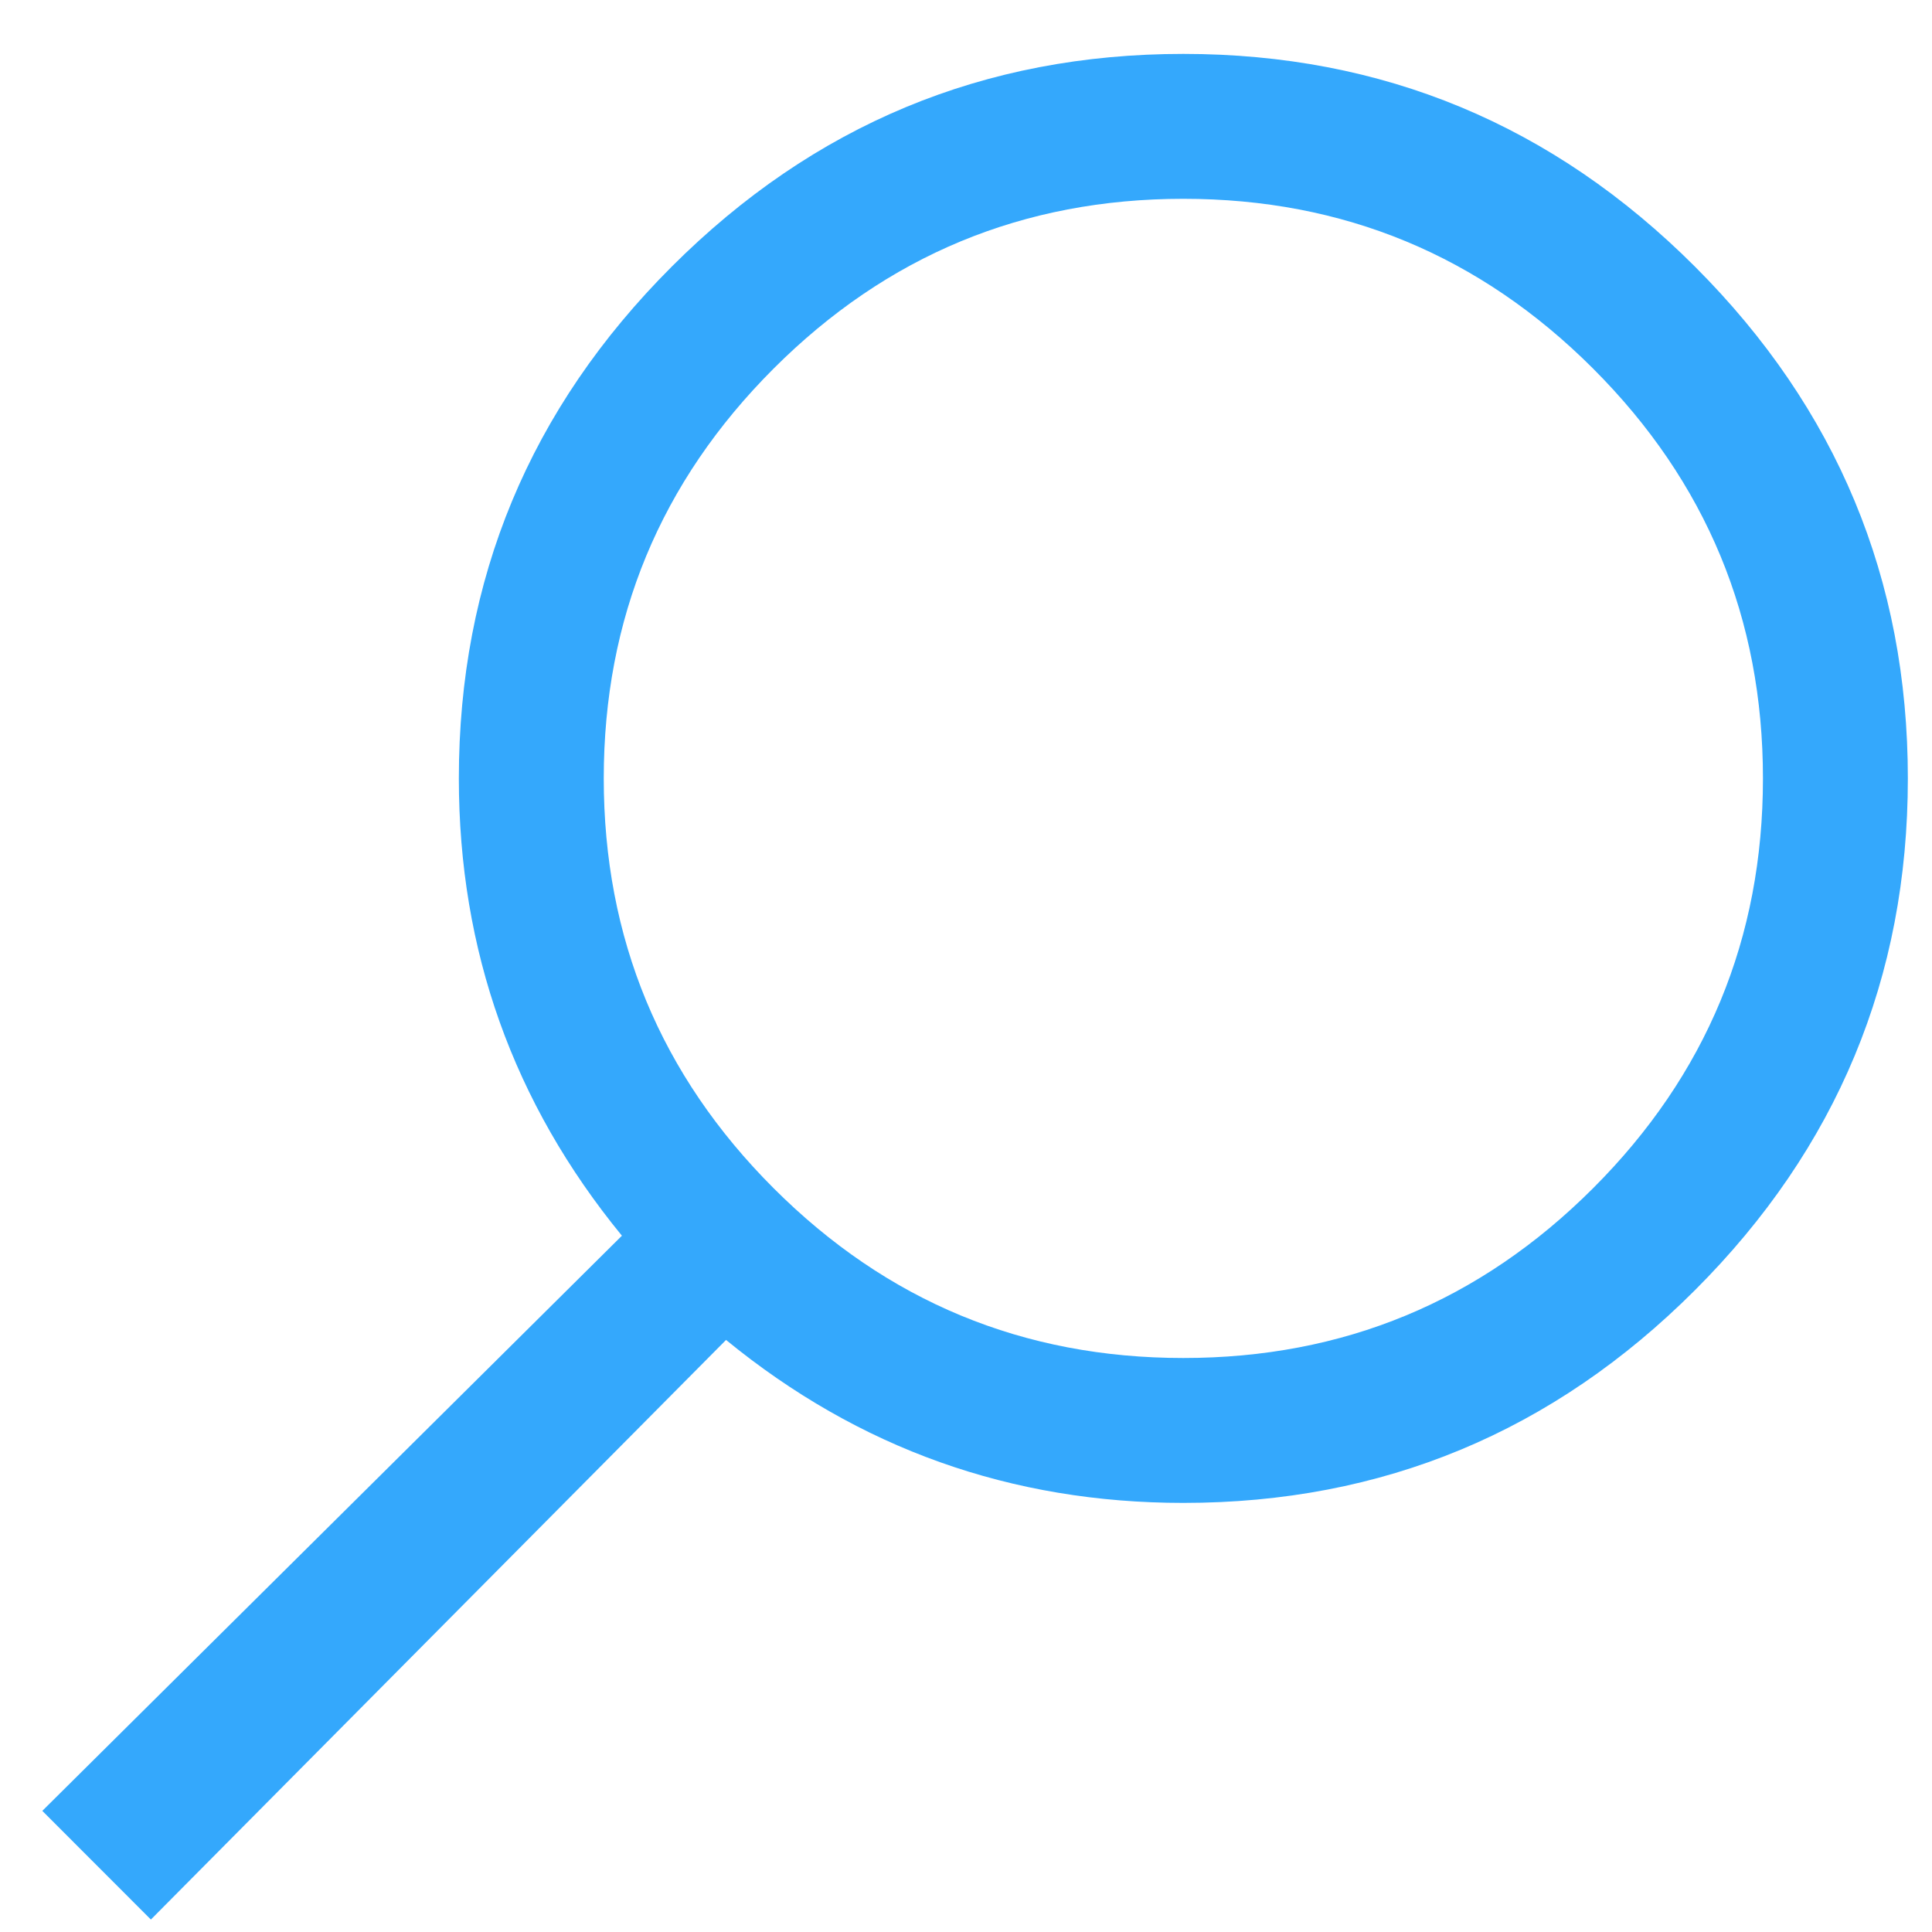
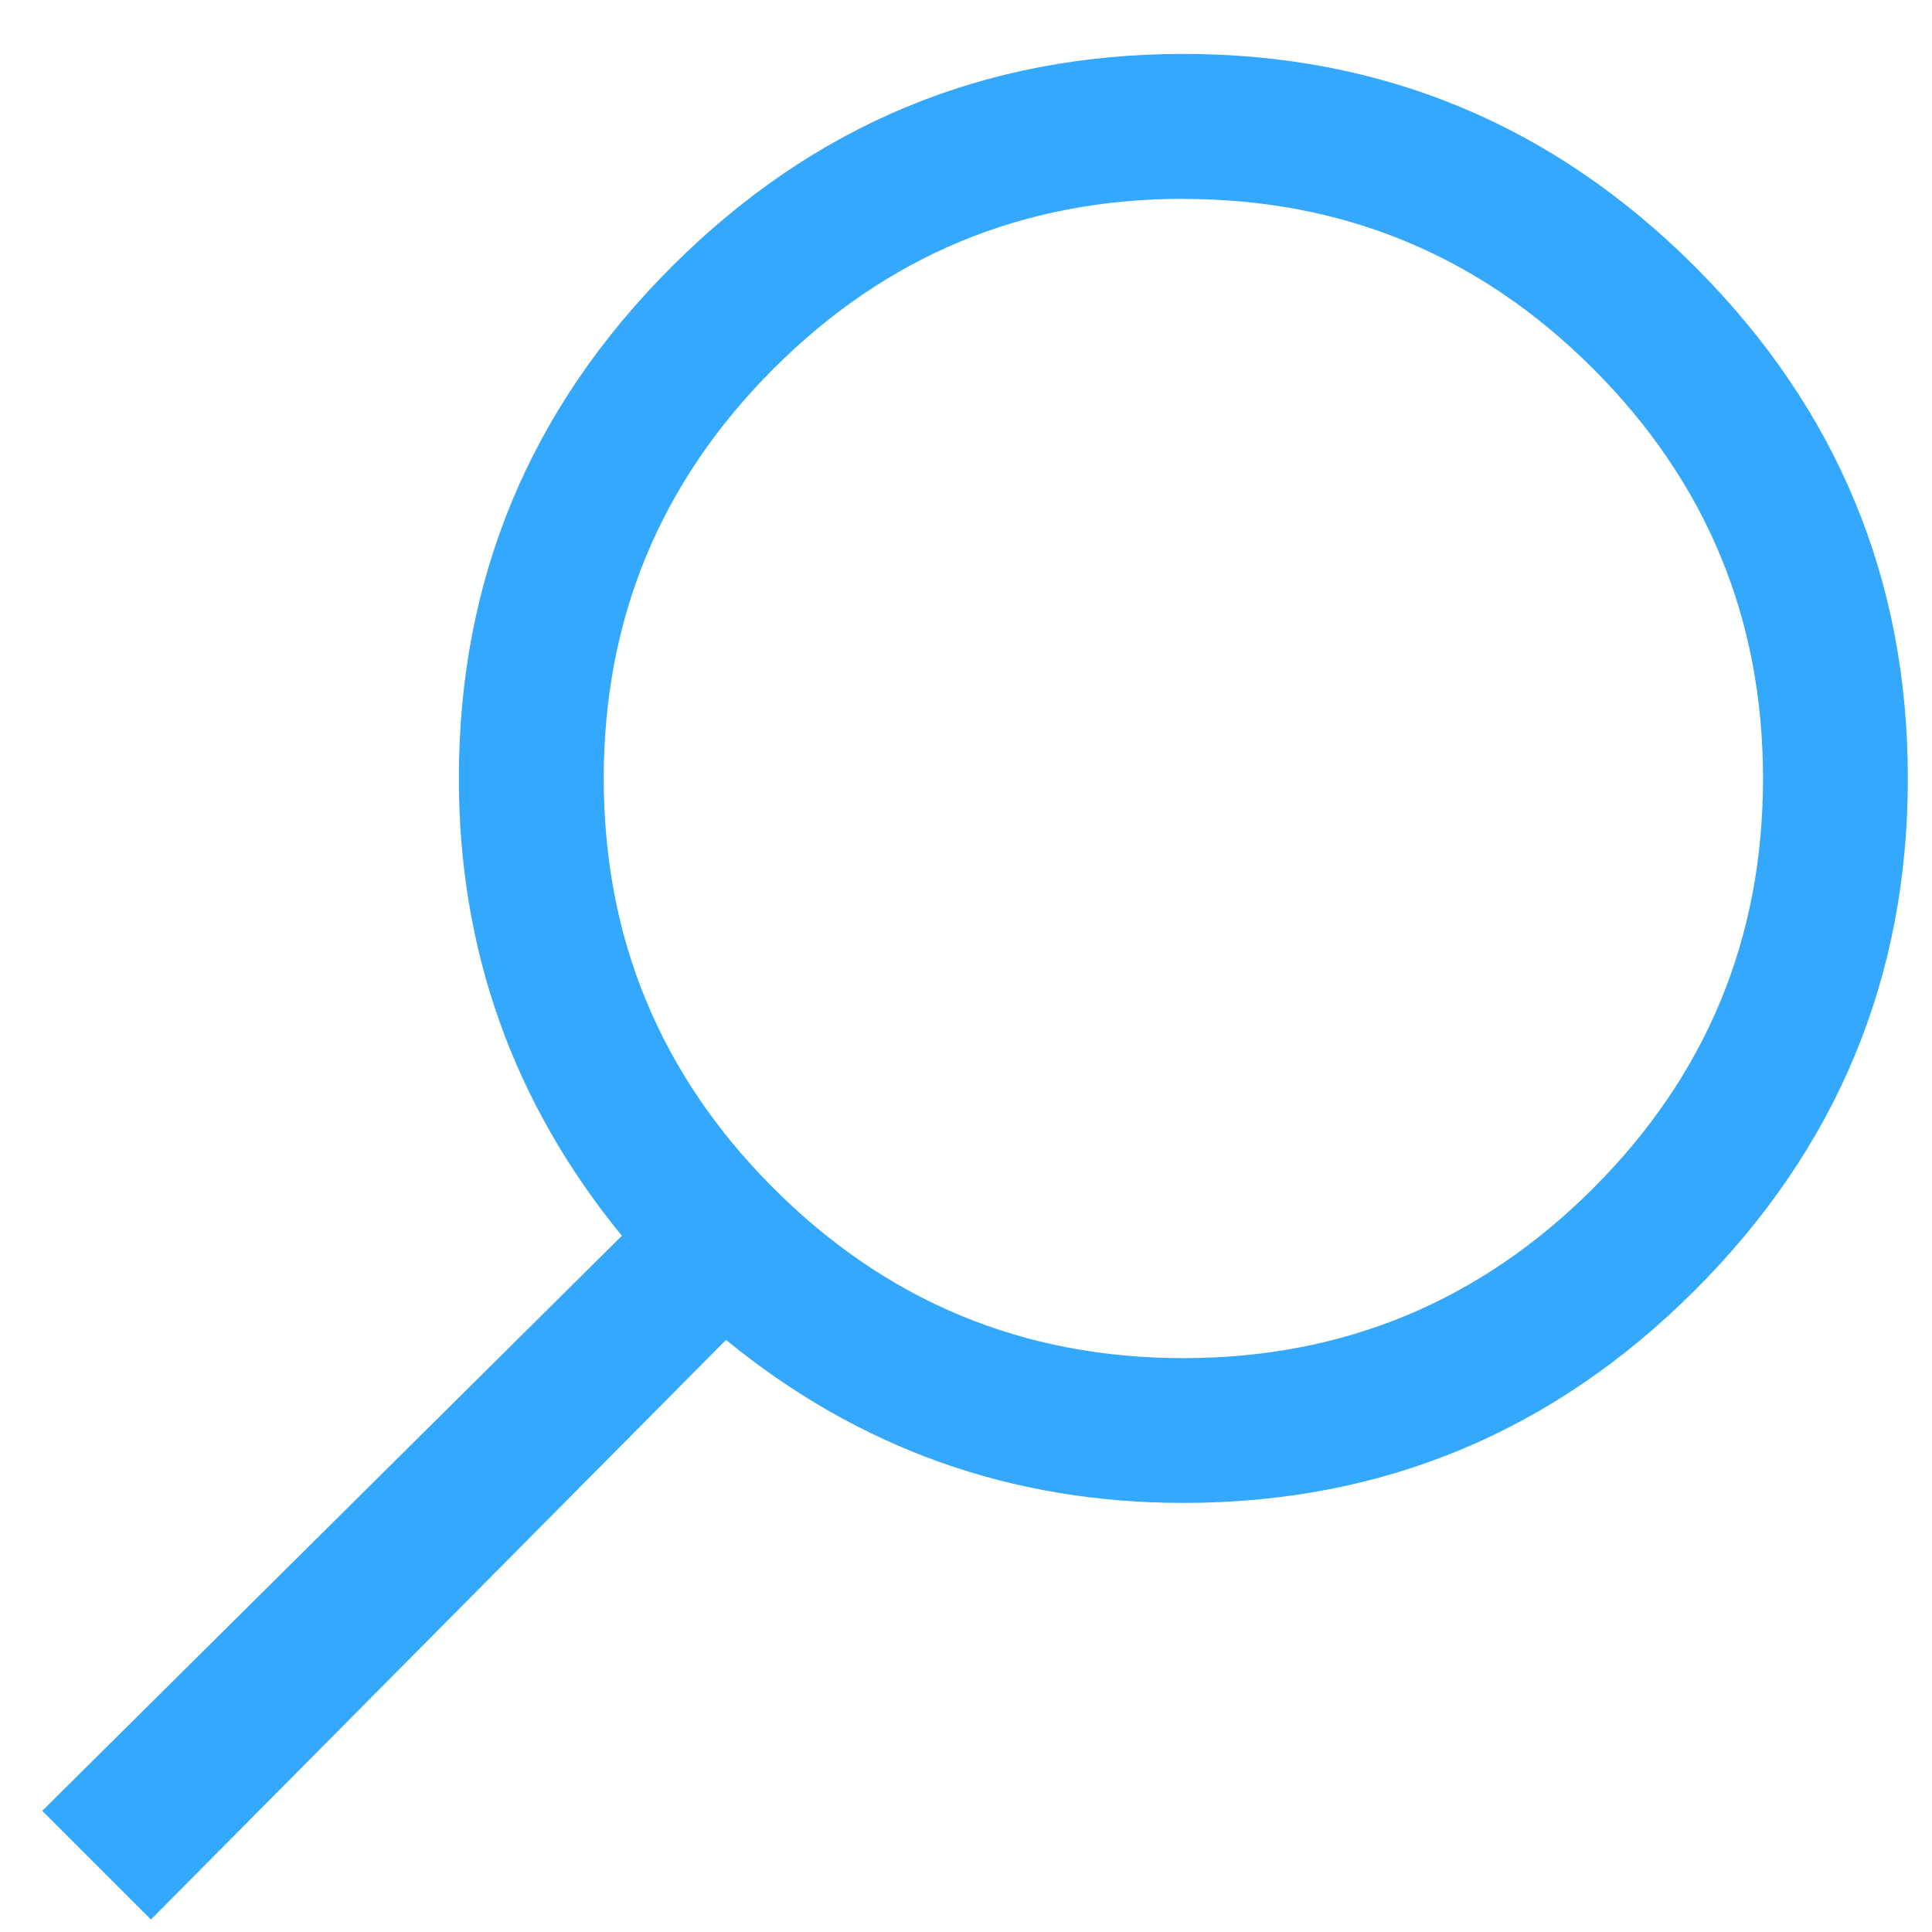
- <svg xmlns="http://www.w3.org/2000/svg" width="16px" height="16px" viewBox="0 0 20 20" version="1.1">
-   <defs />
-   <g id="02_mobile-tab-bar_01" stroke="none" stroke-width="1" fill="none" fill-rule="evenodd" transform="translate(-110, -8)">
-     <g id="tab" fill="#34A8FC">
-       <path d="M122.25,8.558 C124.313,8.558 126.078,9.292 127.547,10.761 C129.016,12.23 129.75,13.996 129.75,16.058 C129.75,18.121 129.016,19.886 127.547,21.355 C126.078,22.824 124.313,23.558 122.25,23.558 C120.469,23.558 118.891,22.996 117.516,21.871 L111.562,27.871 L110.438,26.746 L116.438,20.792 C115.312,19.417 114.75,17.839 114.75,16.058 C114.75,13.996 115.484,12.23 116.953,10.761 C118.422,9.292 120.187,8.558 122.25,8.558 Z M122.25,10.058 C120.594,10.058 119.18,10.644 118.008,11.816 C116.836,12.988 116.25,14.402 116.25,16.058 C116.25,17.714 116.836,19.128 118.008,20.3 C119.18,21.472 120.594,22.058 122.25,22.058 C123.906,22.058 125.32,21.472 126.492,20.3 C127.664,19.128 128.25,17.714 128.25,16.058 C128.25,14.402 127.664,12.988 126.492,11.816 C125.32,10.644 123.906,10.058 122.25,10.058 Z" id="search-resources-mobile-icon" />
-     </g>
-   </g>
+ <svg xmlns="http://www.w3.org/2000/svg" version="1.1" width="32" height="32" viewBox="0 0 32 32">
+   <path fill="#34a8fc" d="M19.6 0.893c3.3 0 6.125 1.175 8.475 3.525s3.525 5.175 3.525 8.475c0 3.3-1.175 6.125-3.525 8.475s-5.175 3.525-8.475 3.525c-2.85 0-5.375-0.9-7.575-2.7l-9.525 9.6-1.8-1.8 9.6-9.525c-1.8-2.2-2.7-4.725-2.7-7.575 0-3.3 1.175-6.125 3.525-8.475s5.175-3.525 8.475-3.525zM19.6 3.293c-2.65 0-4.912 0.938-6.787 2.813s-2.813 4.138-2.813 6.788c0 2.65 0.938 4.913 2.813 6.788s4.138 2.813 6.787 2.813c2.65 0 4.913-0.938 6.788-2.813s2.813-4.137 2.813-6.787c0-2.65-0.938-4.912-2.813-6.787s-4.137-2.813-6.788-2.813z" />
</svg>
